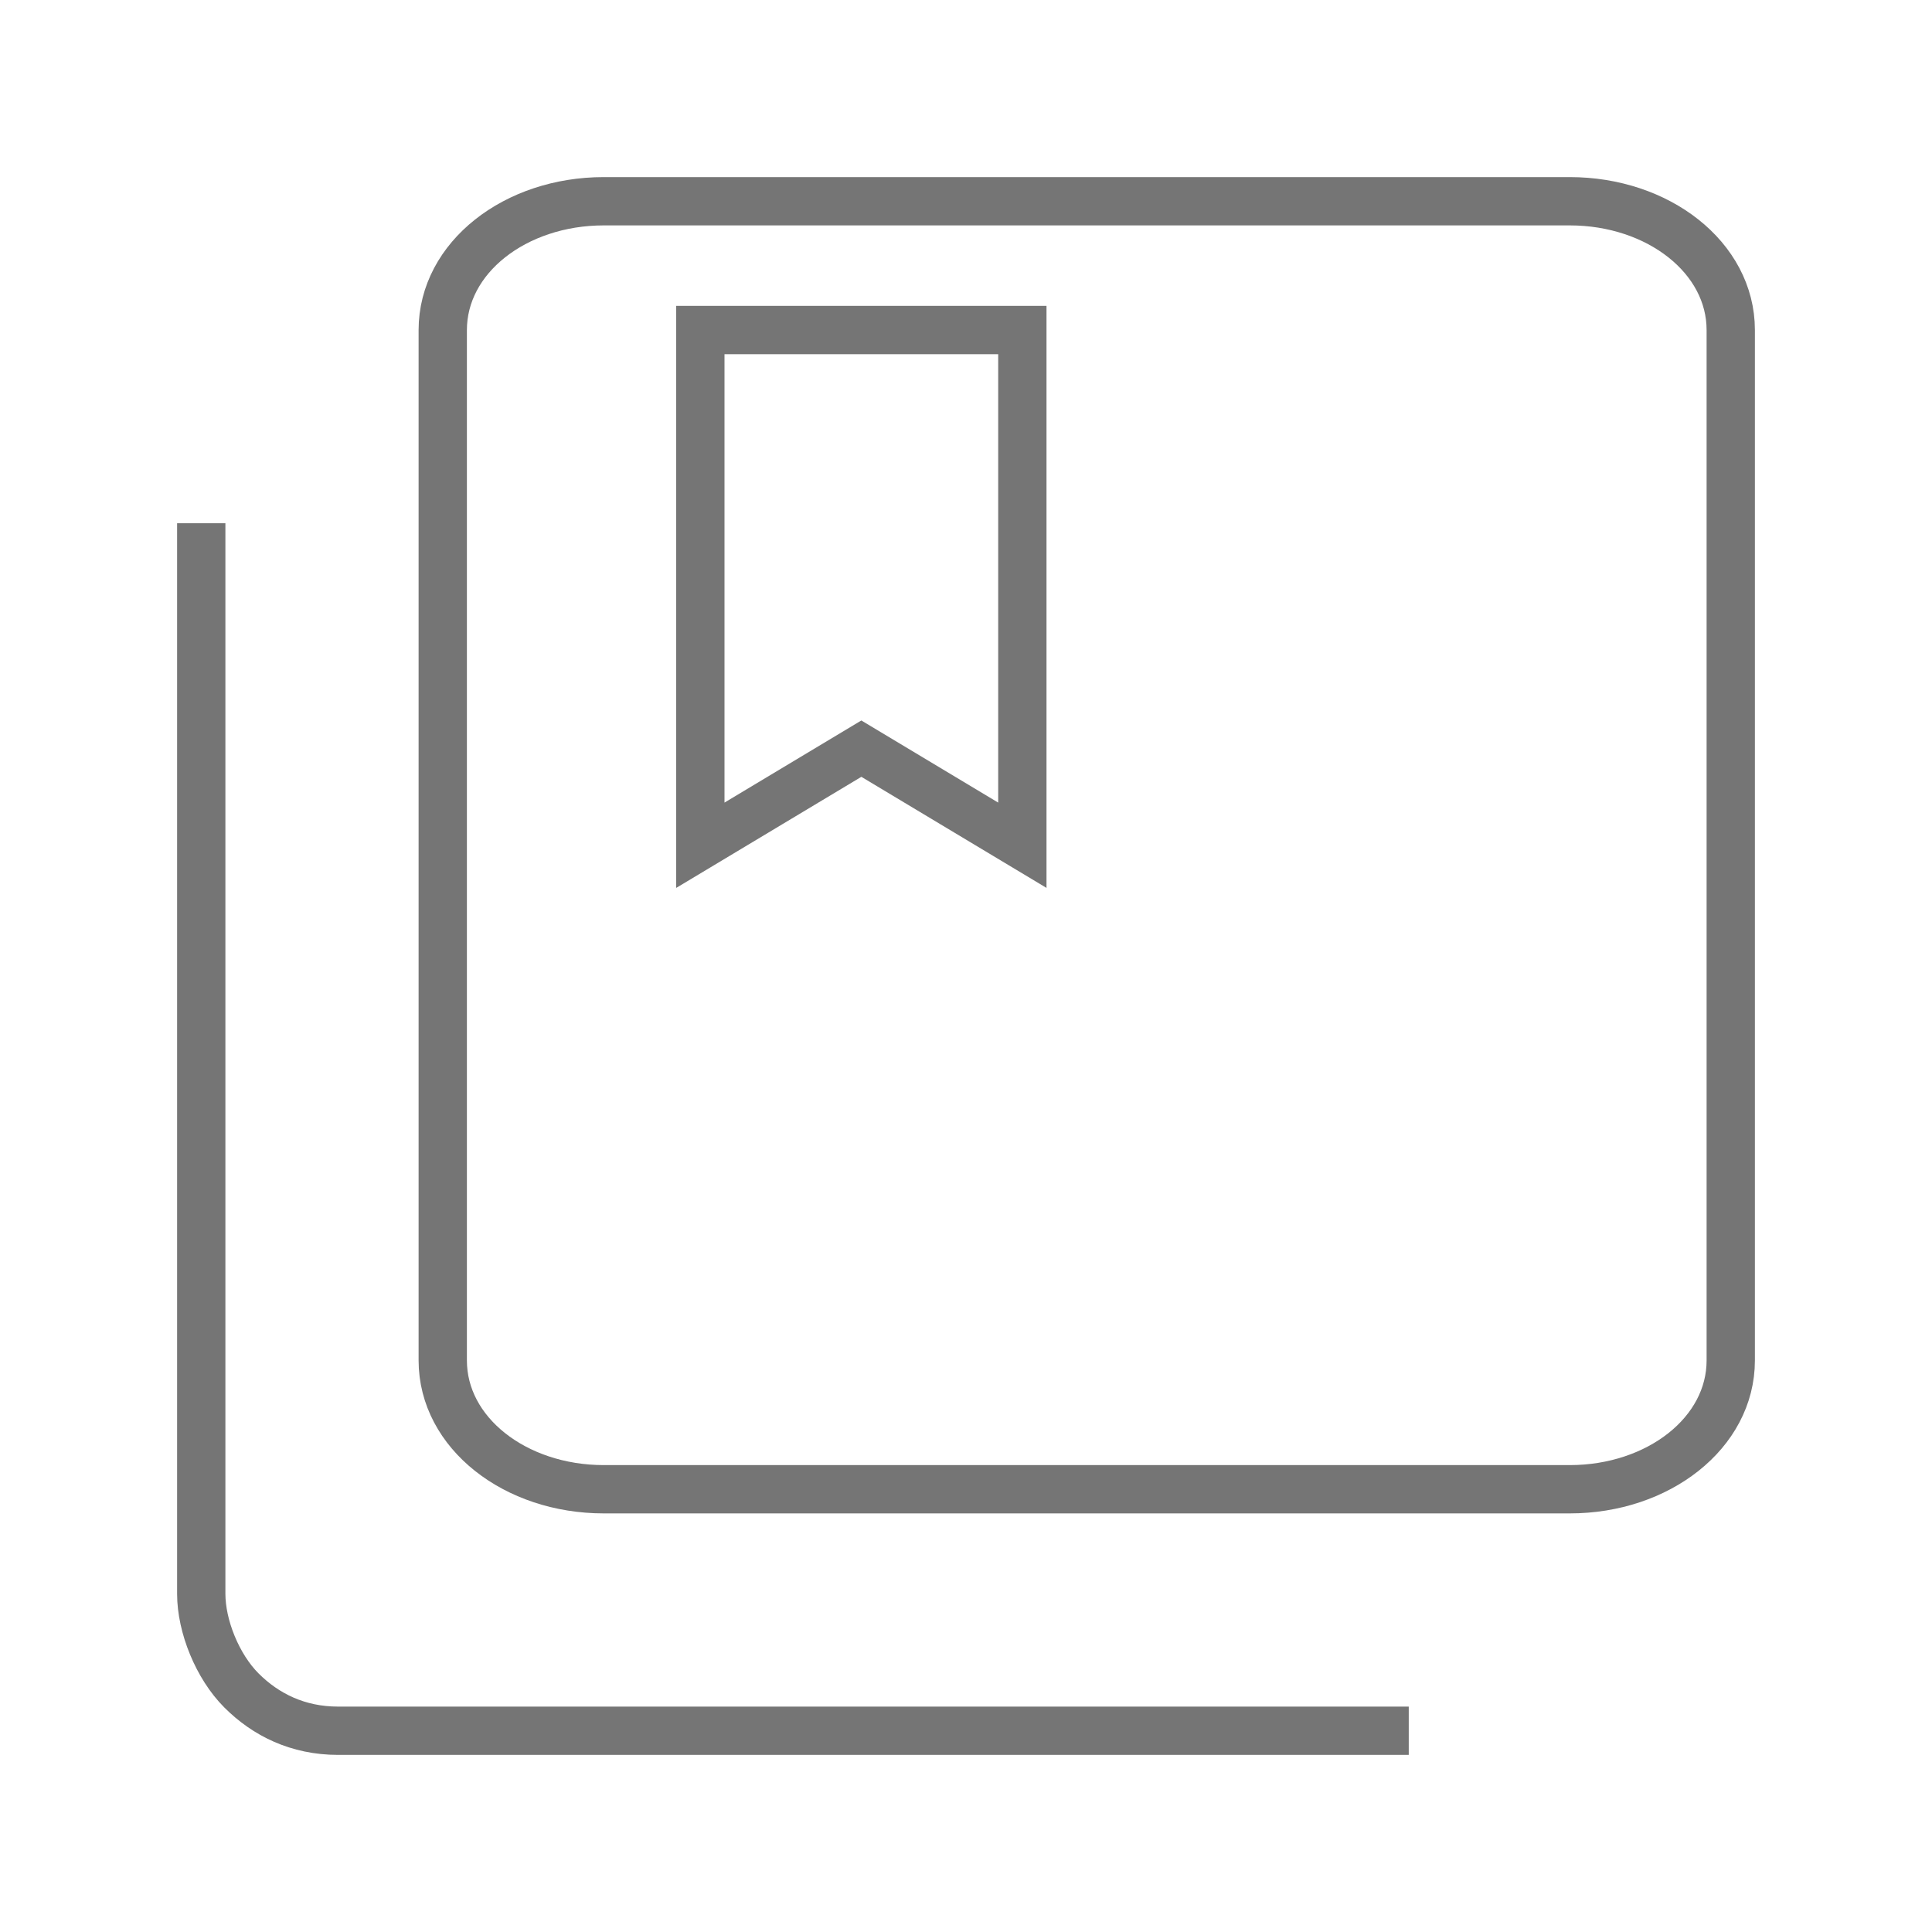
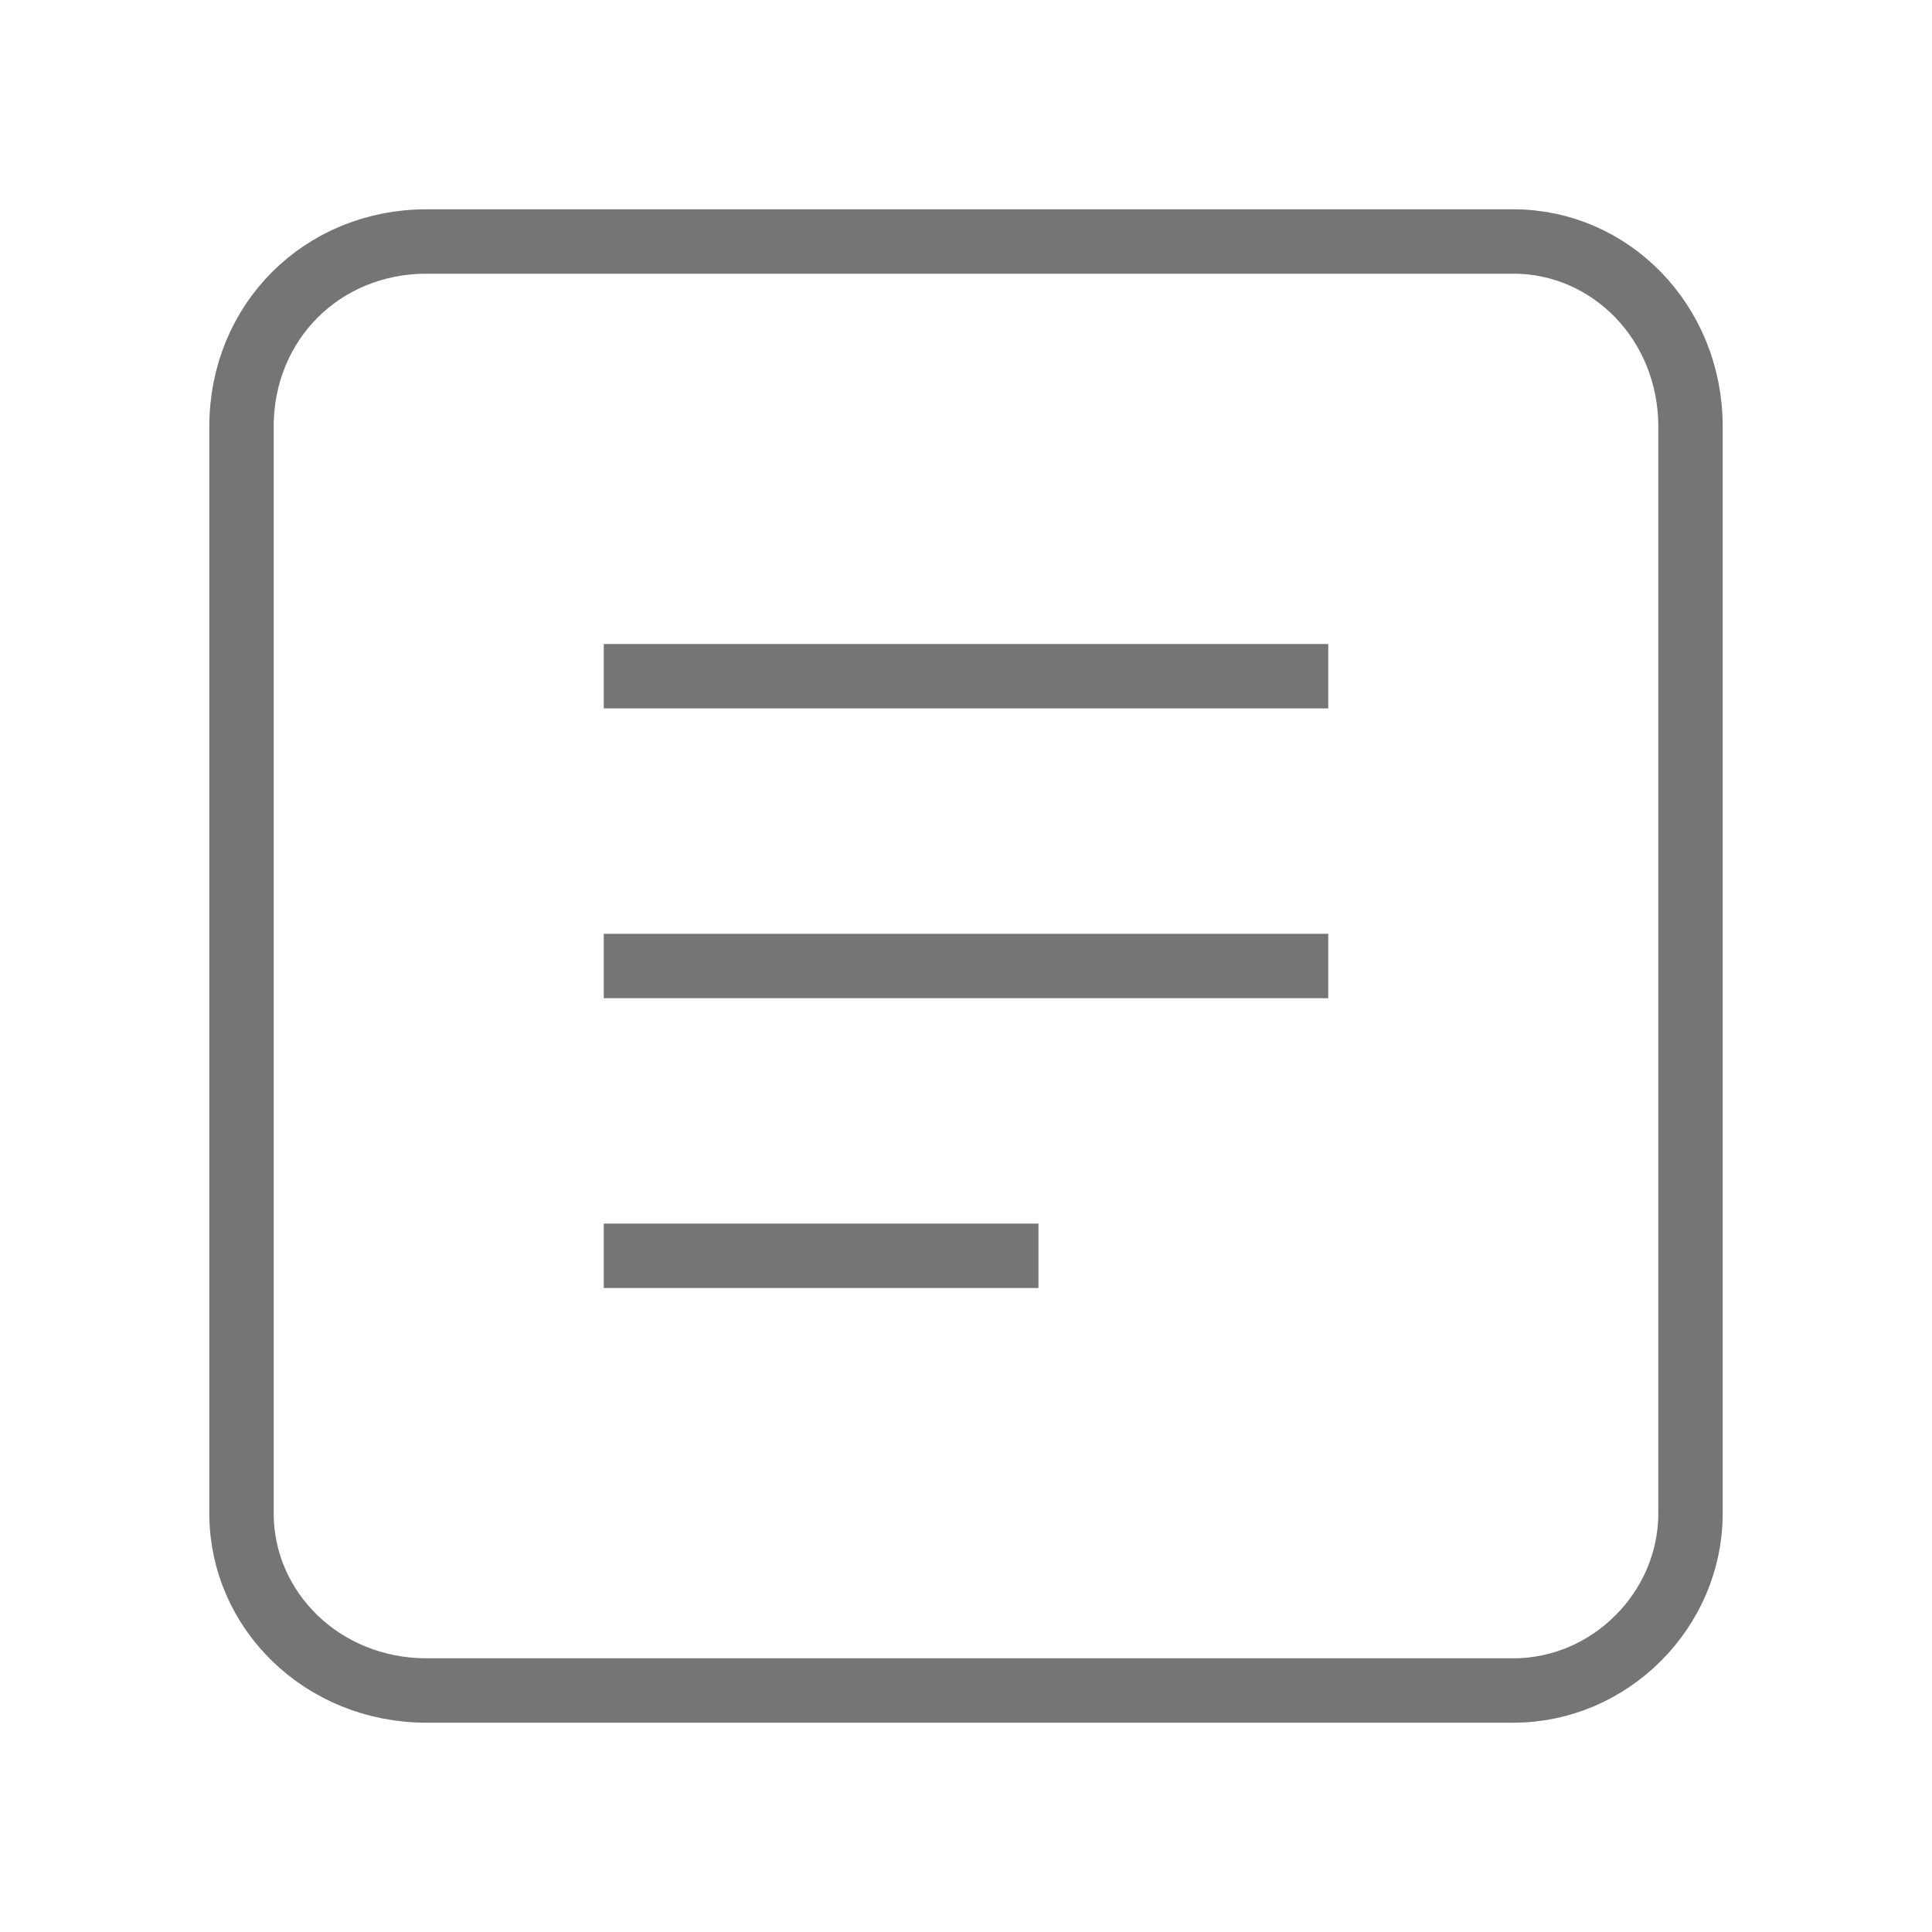
<svg xmlns="http://www.w3.org/2000/svg" width="24" height="24" viewBox="0 0 24 24">
-   <path fill="none" stroke="#757575" stroke-width="0.6" stroke-miterlimit="10" d="M17.5,21.5H4.2c-0.5,0-0.9-0.2-1.2-0.5h0             c-0.3-0.3-0.5-0.8-0.5-1.2V6.5 M19.5,2.5h-12c-1.1,0-2,0.7-2,1.6v12.8c0,0.9,0.9,1.6,2,1.6h12c1.1,0,2-0.7,2-1.6V4.1             C21.5,3.2,20.6,2.5,19.5,2.5z M8.7,4.1h4v6.4l-2-1.2l-2,1.2V4.1z" />
+   <path fill="none" stroke="#757575" stroke-width="0.8" stroke-miterlimit="10" d="M21,18.8V5.3C21,4,20,3,18.8,3H5.3C4,3,3,4,3,5.3v13.5C3,20,4,21,5.3,21h13.5C20,21,21,20,21,18.8z M7.5,8.4h9   M7.5,12h9 M7.5,15.6h5.4" />
</svg>
